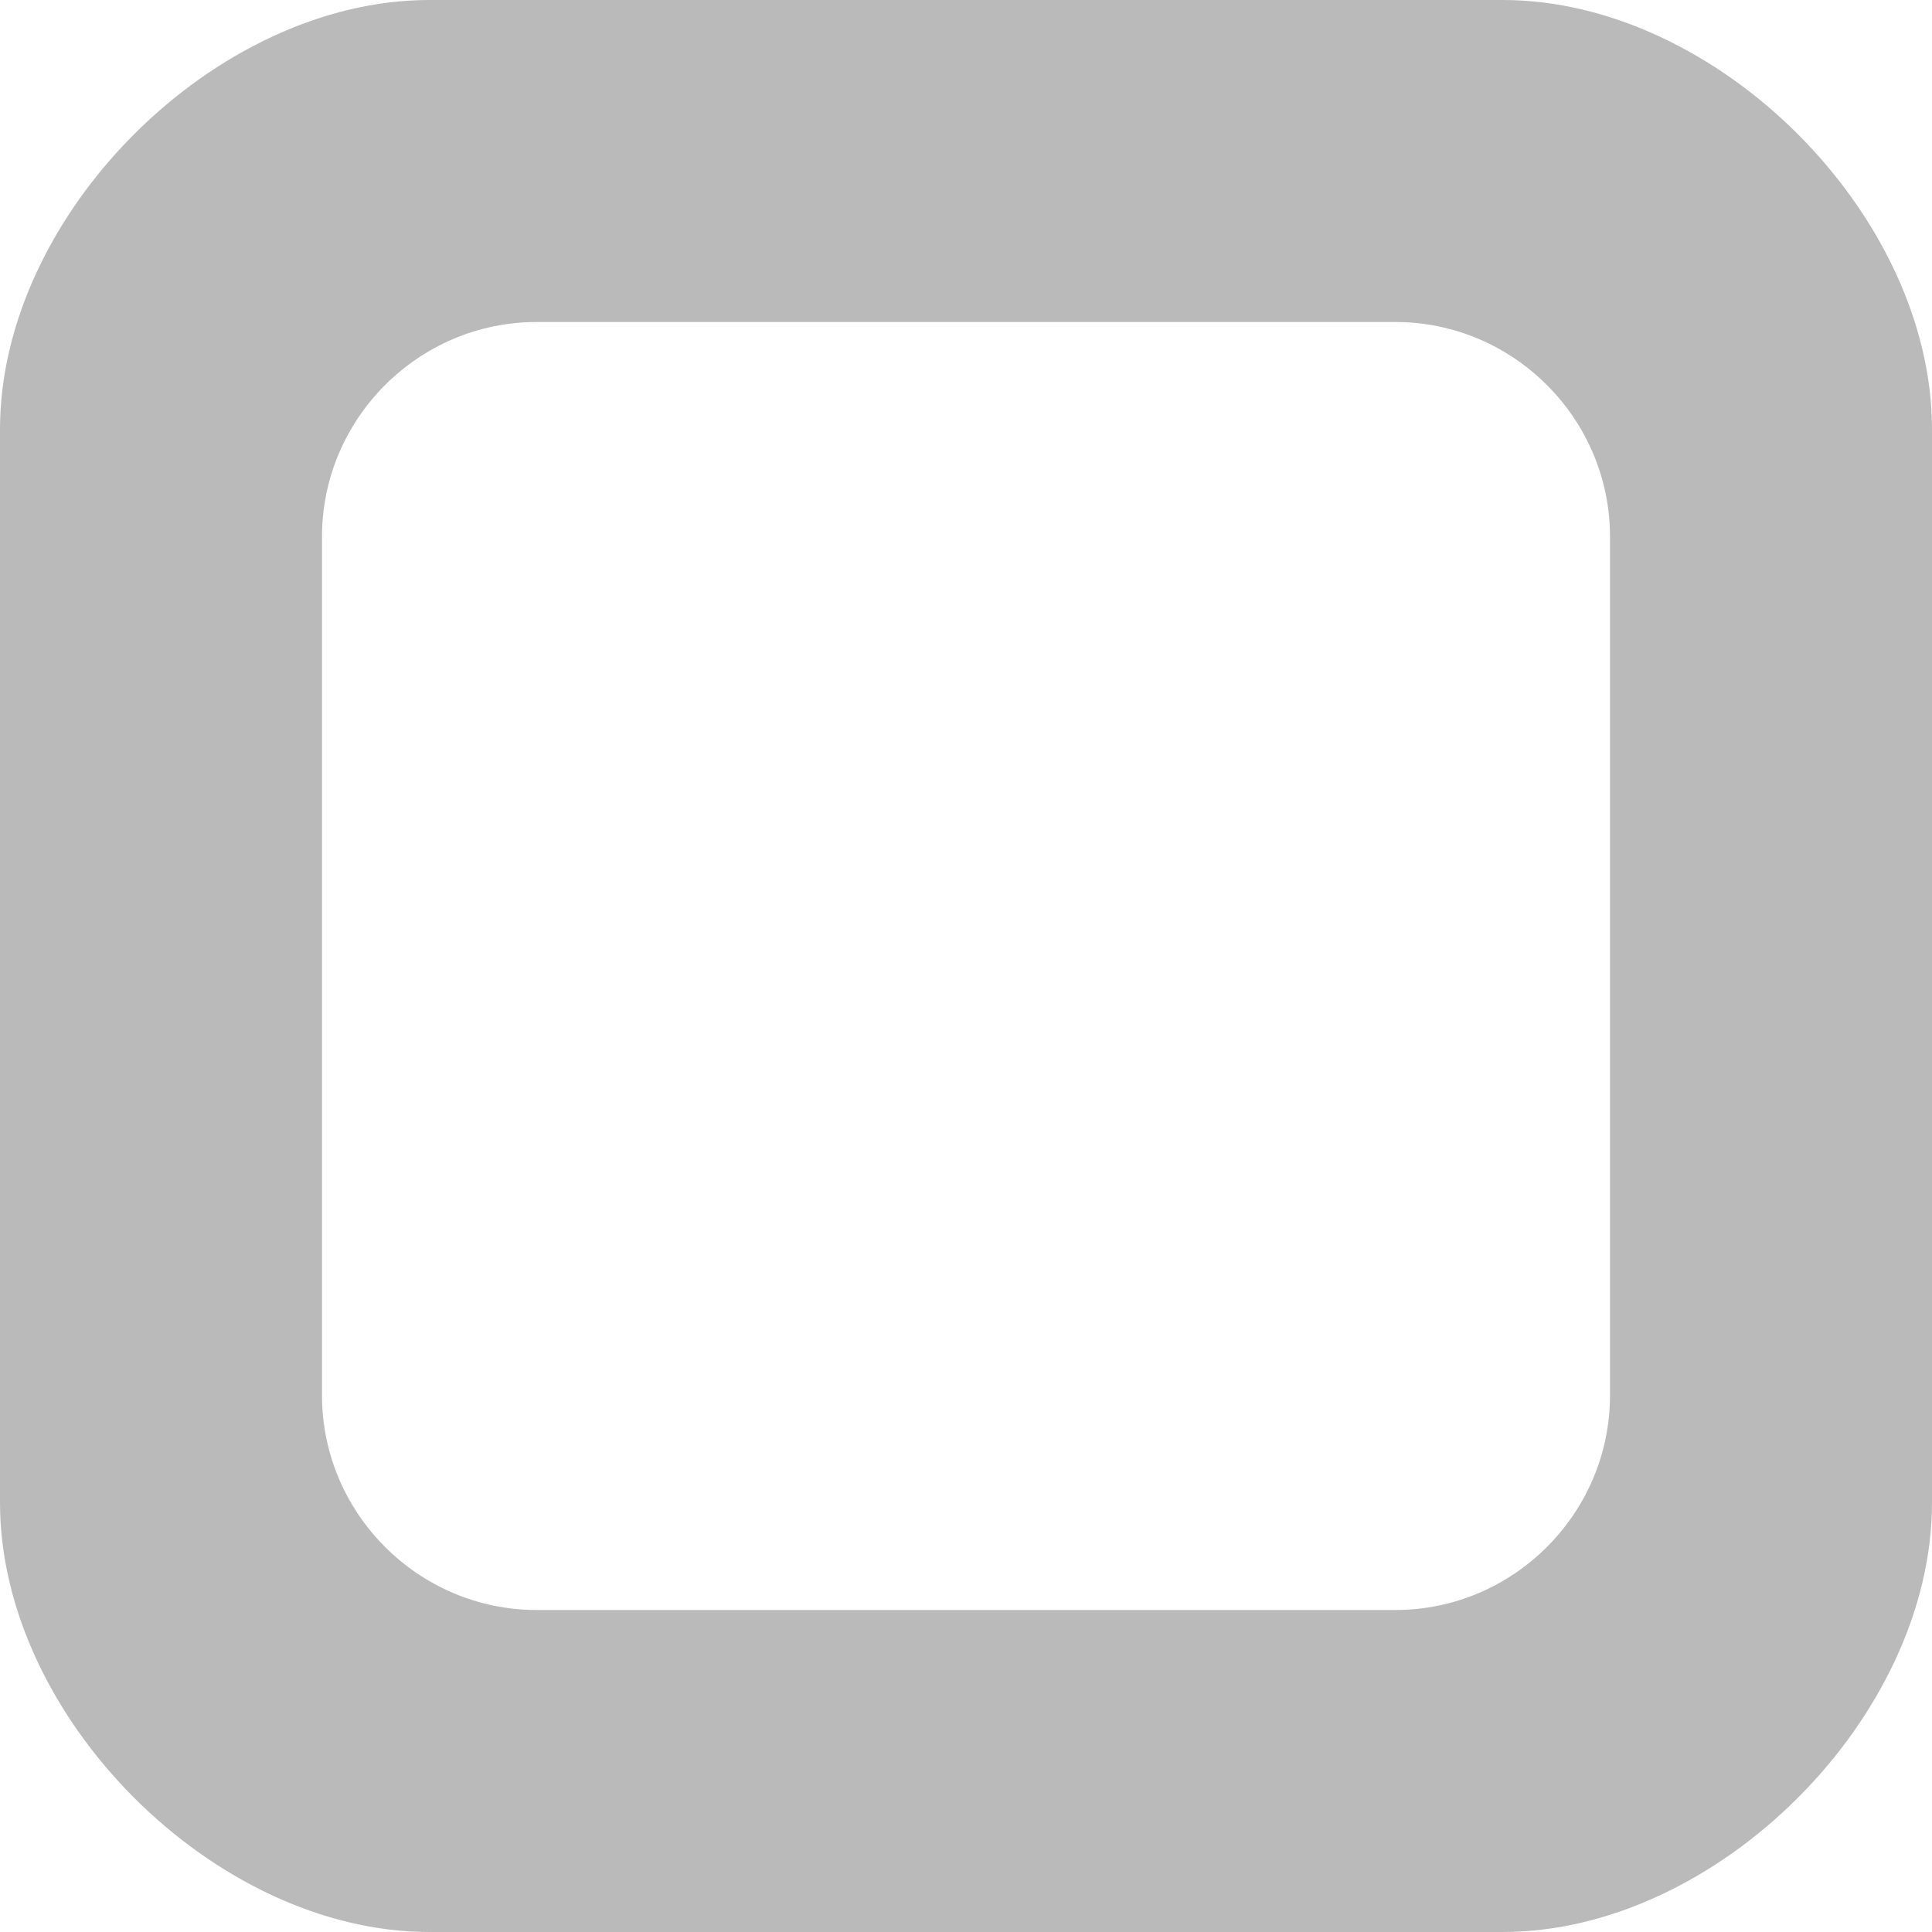
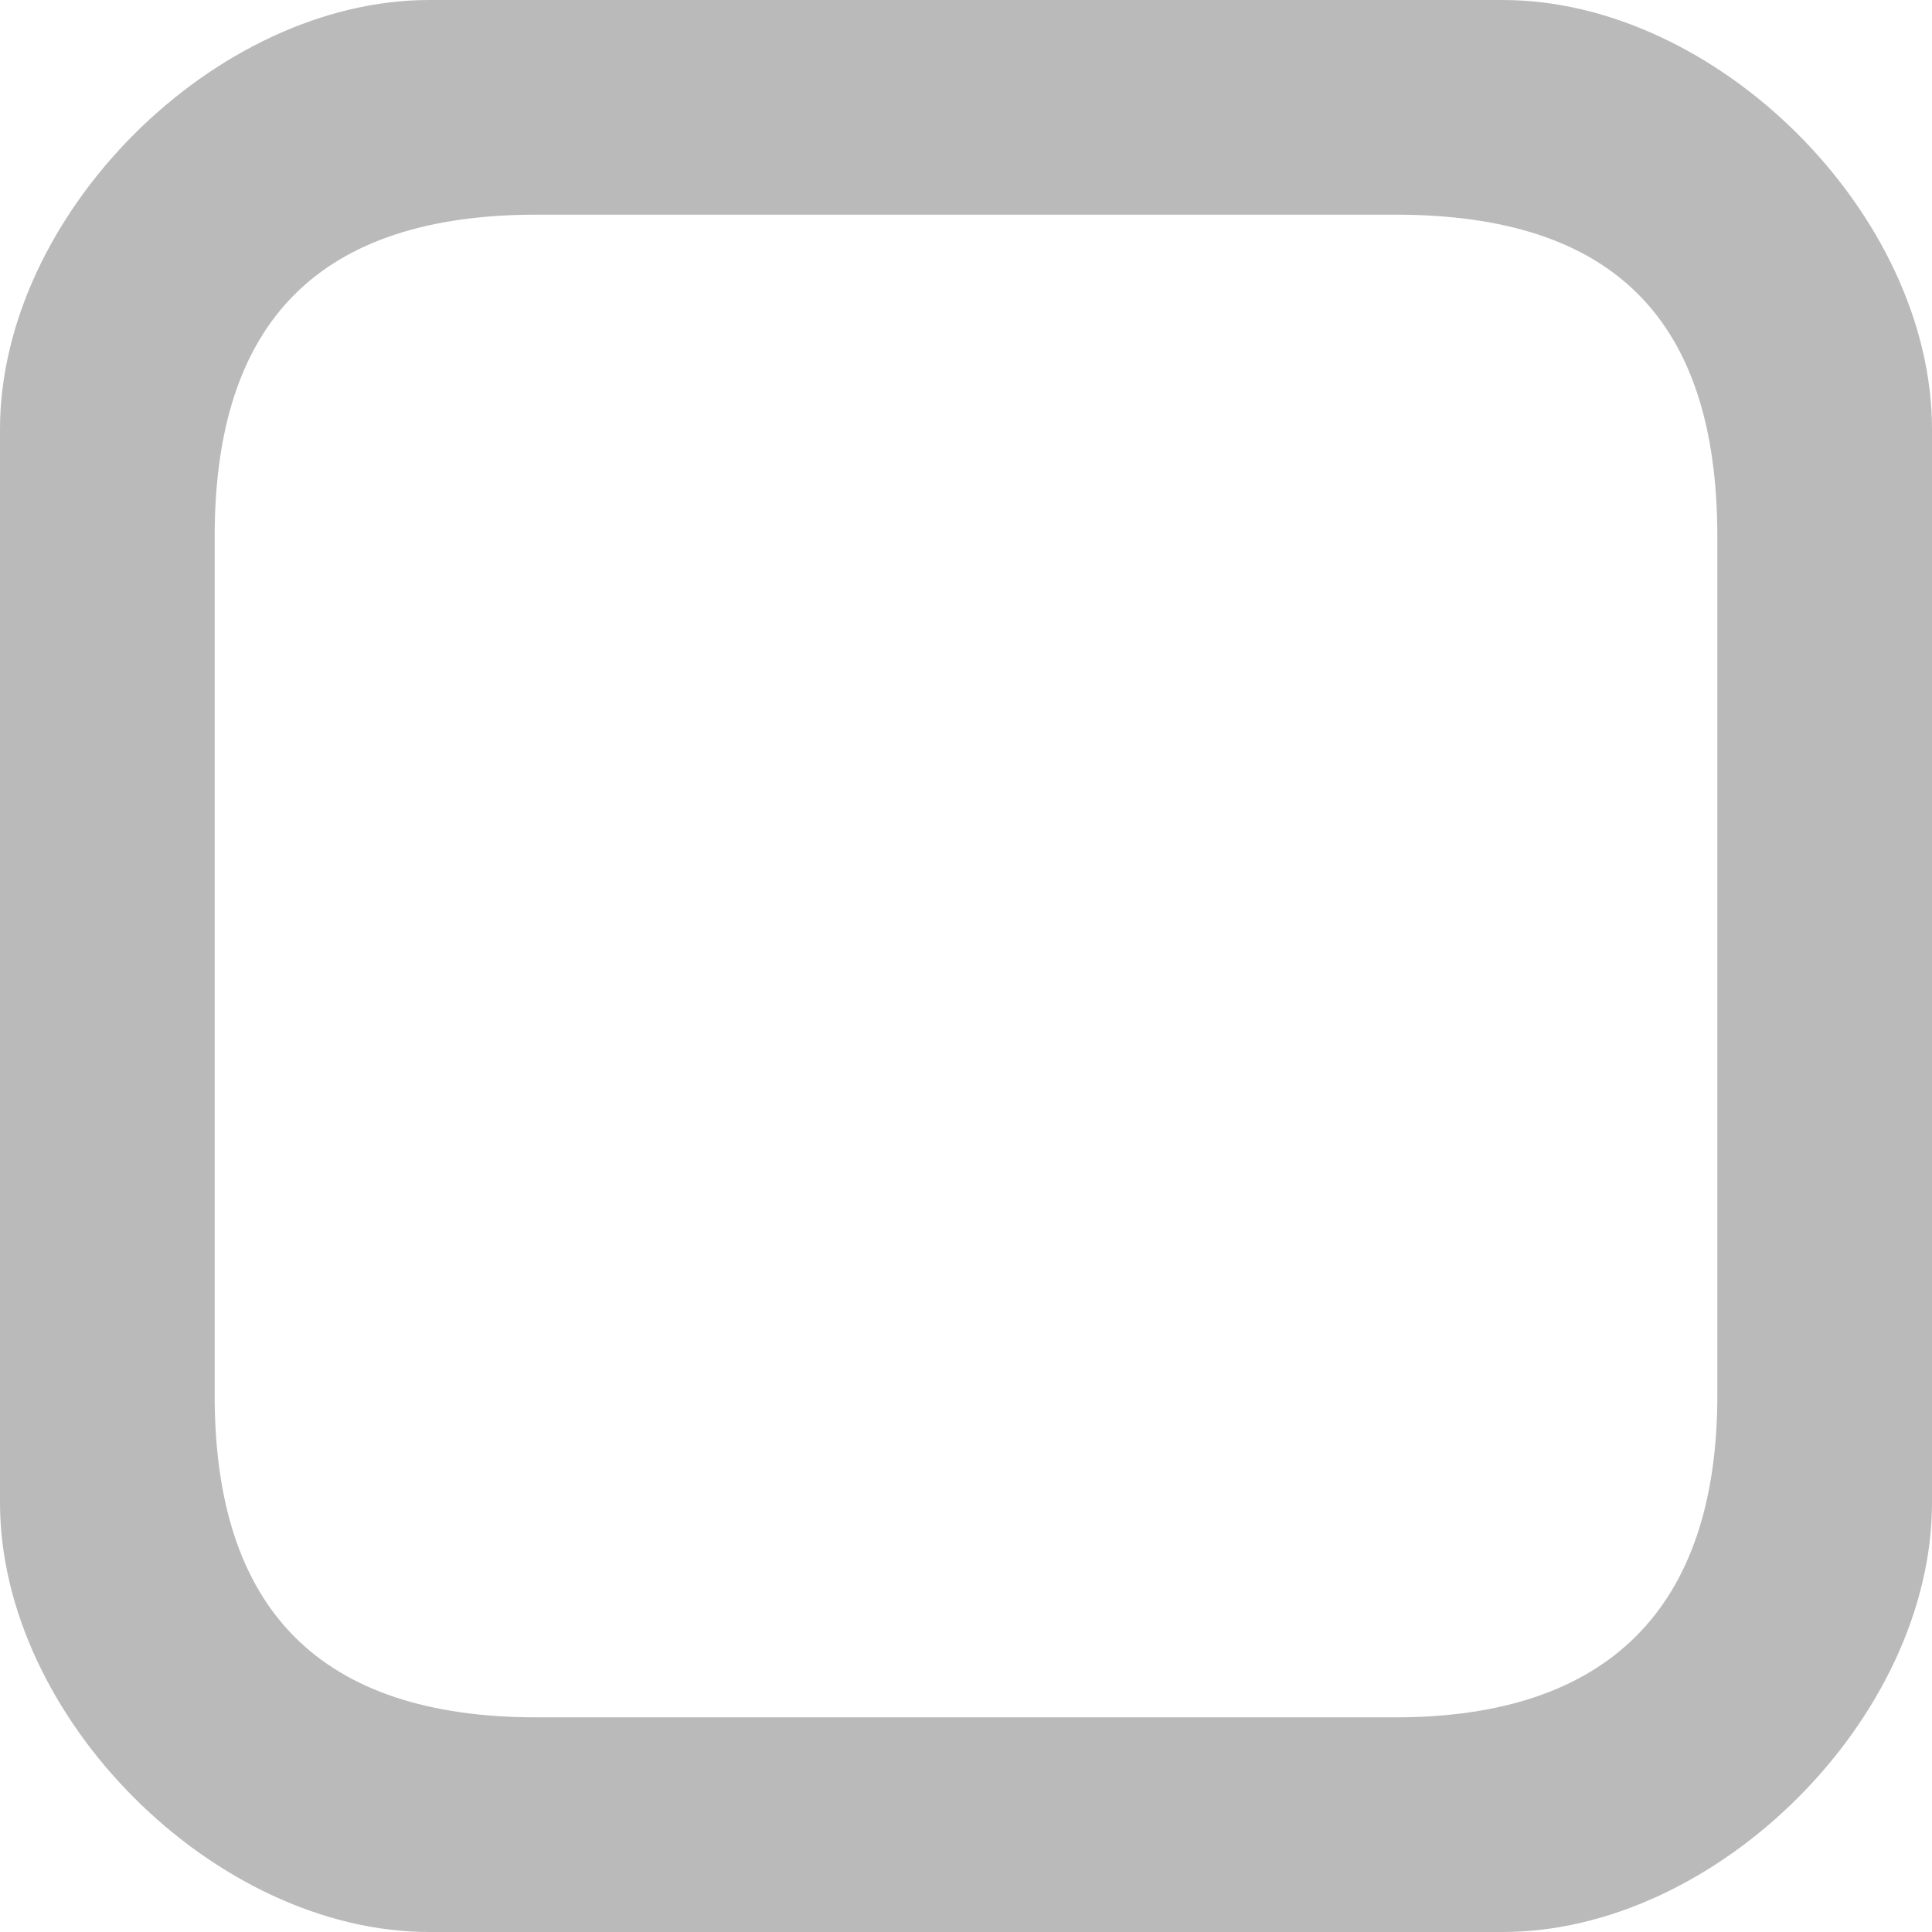
- <svg xmlns="http://www.w3.org/2000/svg" width="18" height="18" viewbox="0 0 18 18">
-   <path fill-rule="evenodd" clip-rule="evenodd" fill="#BABABA" d="M14 0h-10c-2 0-4 2-4 4v10c0 2 2 4 4 4h10c2 0 4-2 4-4v-10c0-2-2-4-4-4zm1 13c0 1.1-.9 2-2 2h-8c-1.1 0-2-.9-2-2v-8c0-1.1.9-2 2-2h8c1.1 0 2 .9 2 2v8z" />
+ <svg xmlns="http://www.w3.org/2000/svg" version="1.1" baseProfile="full" width="18" height="18" viewBox="0 0 18 18">
+   <g transform="scale(NaN)">
+     <path fill-rule="evenodd" fill="rgb( 186, 186, 186 )" d="M14.000,-0.000 C14.000,-0.000 4.000,-0.000 4.000,-0.000 C2.000,-0.000 -0.000,2.000 -0.000,4.000 C-0.000,4.000 -0.000,14.000 -0.000,14.000 C-0.000,16.000 2.000,18.000 4.000,18.000 C4.000,18.000 14.000,18.000 14.000,18.000 C16.000,18.000 18.000,16.000 18.000,14.000 C18.000,14.000 18.000,4.000 18.000,4.000 C18.000,2.000 16.000,-0.000 14.000,-0.000 ZM16.000,13.000 C16.000,14.994 14.971,16.000 13.000,16.000 C13.000,16.000 7.018,16.000 5.000,16.000 C2.982,16.000 2.000,14.997 2.000,13.000 C2.000,13.000 2.000,5.000 2.000,5.000 C2.000,2.984 2.985,2.000 5.000,2.000 C6.496,2.000 10.985,2.000 13.000,2.000 C15.015,2.000 16.000,2.958 16.000,5.000 C16.000,5.000 16.000,11.006 16.000,13.000 Z" />
+   </g>
</svg>
